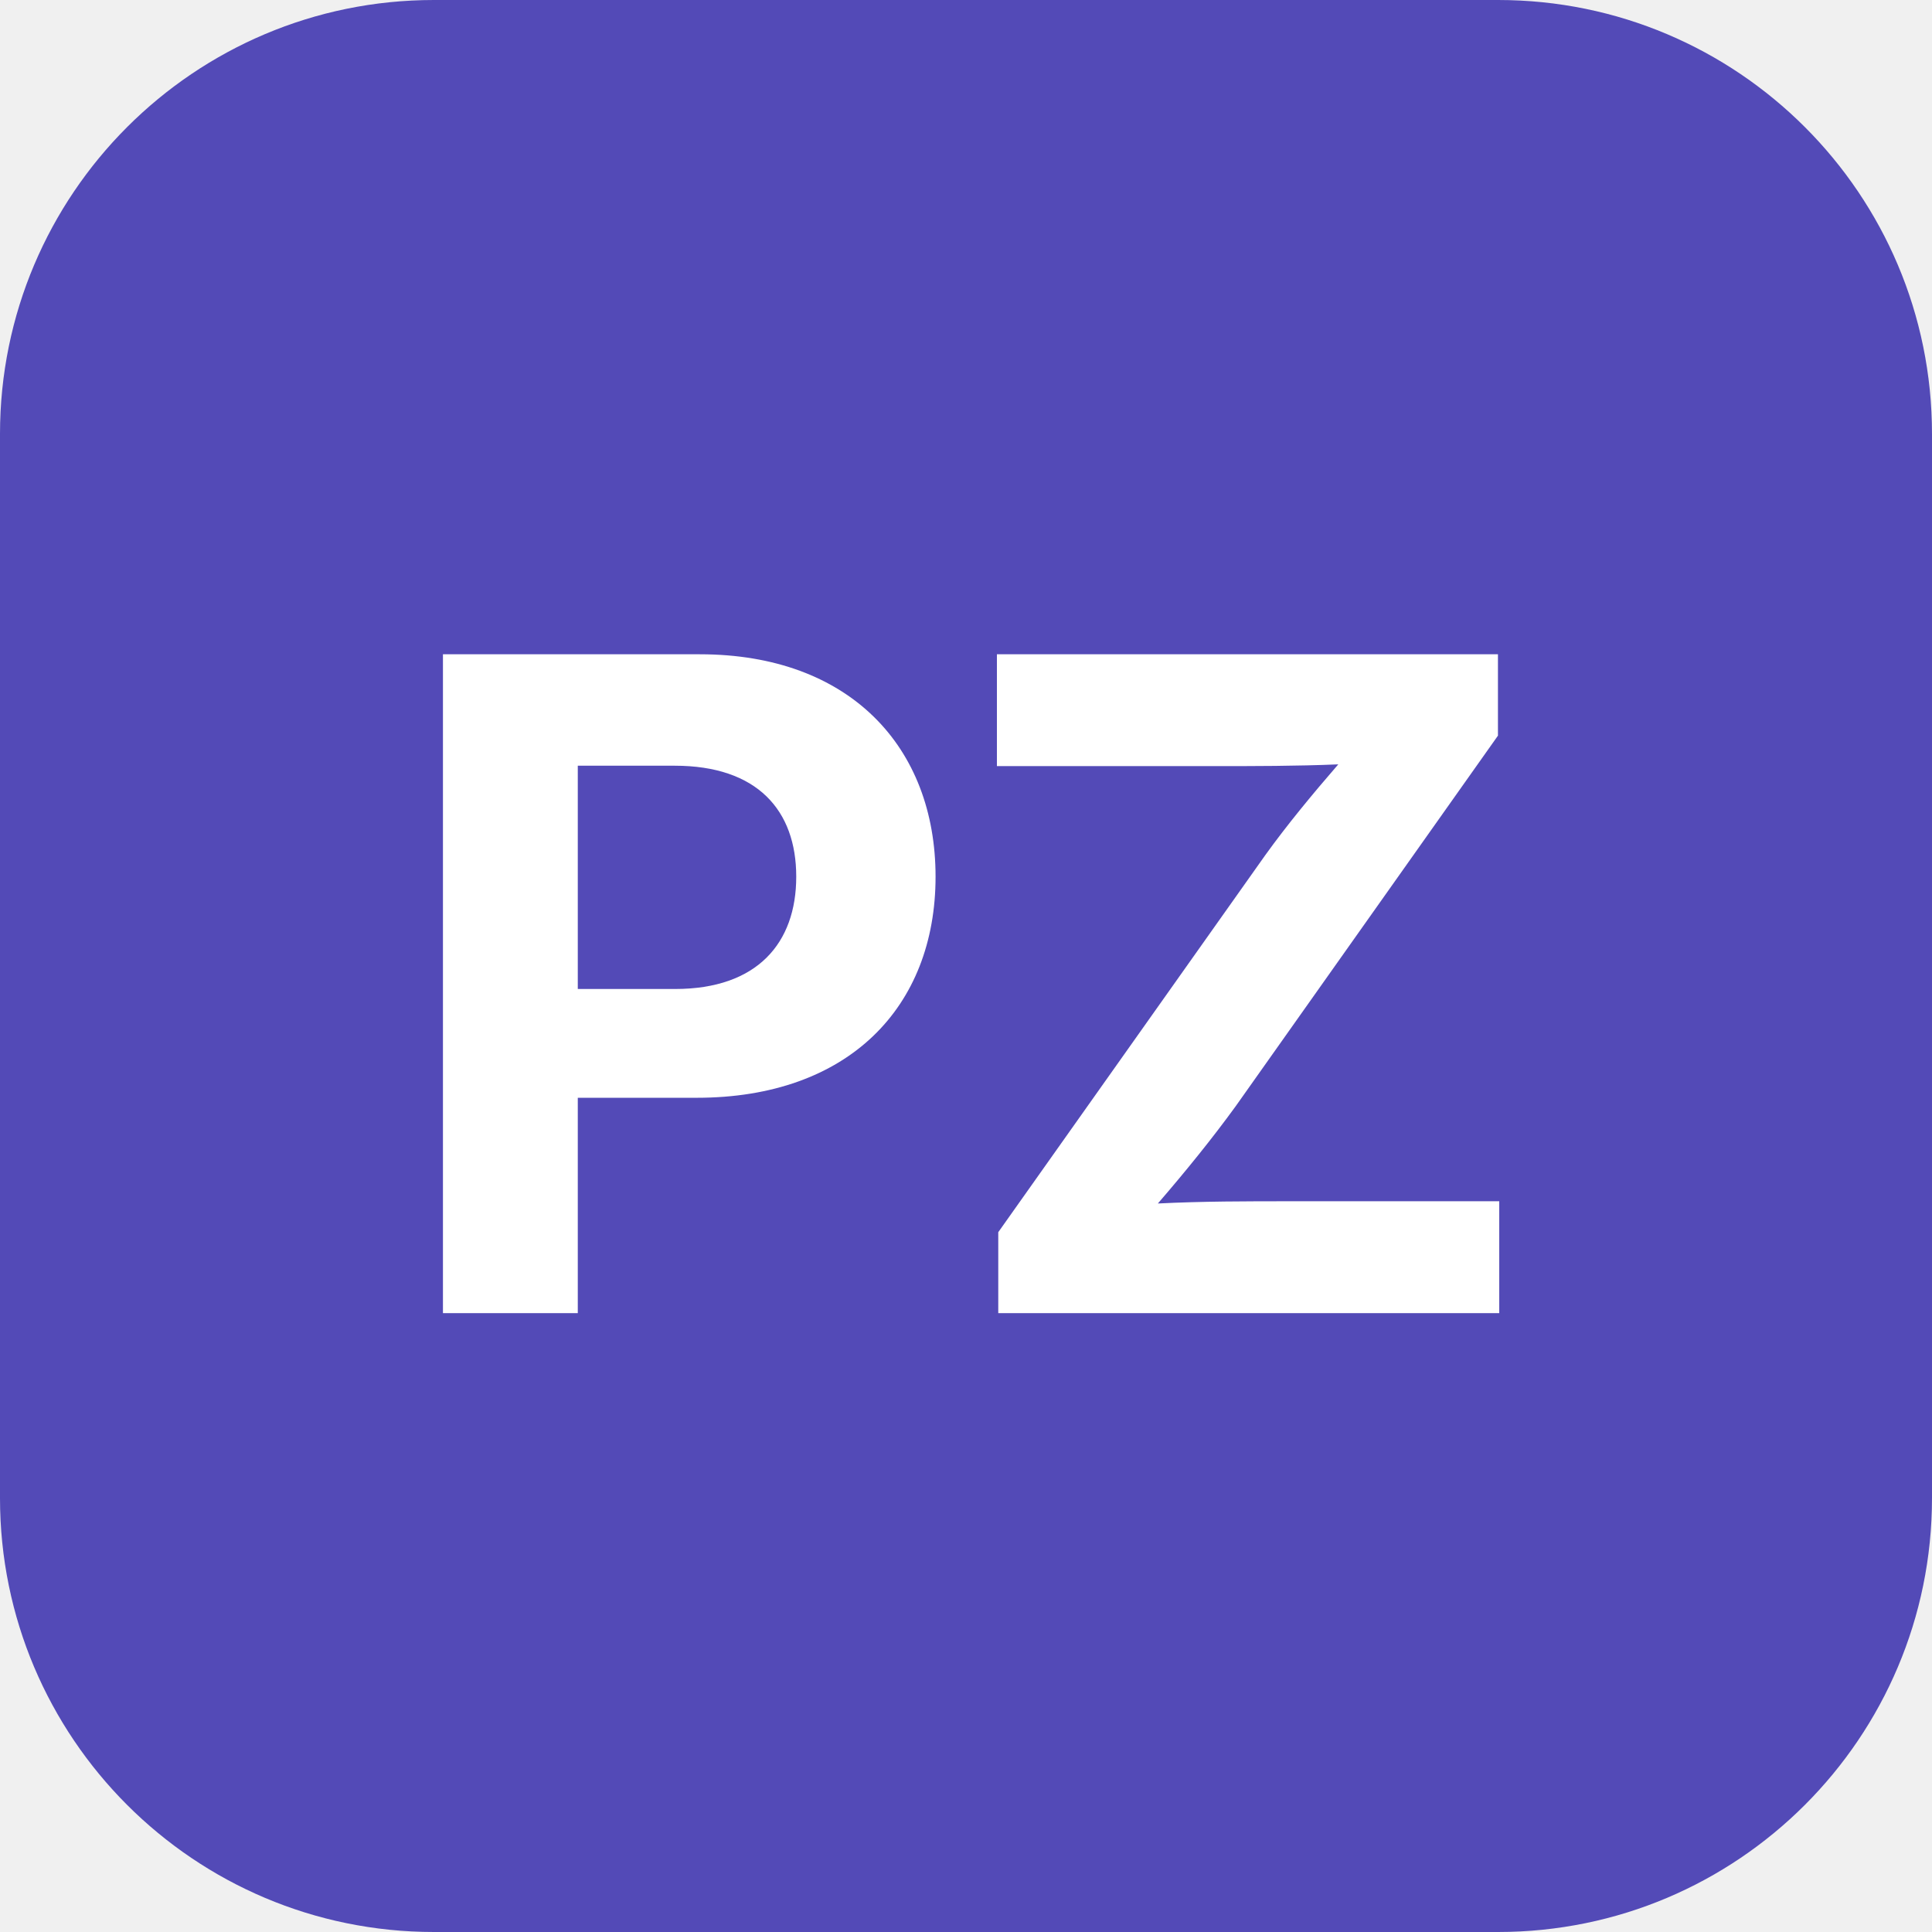
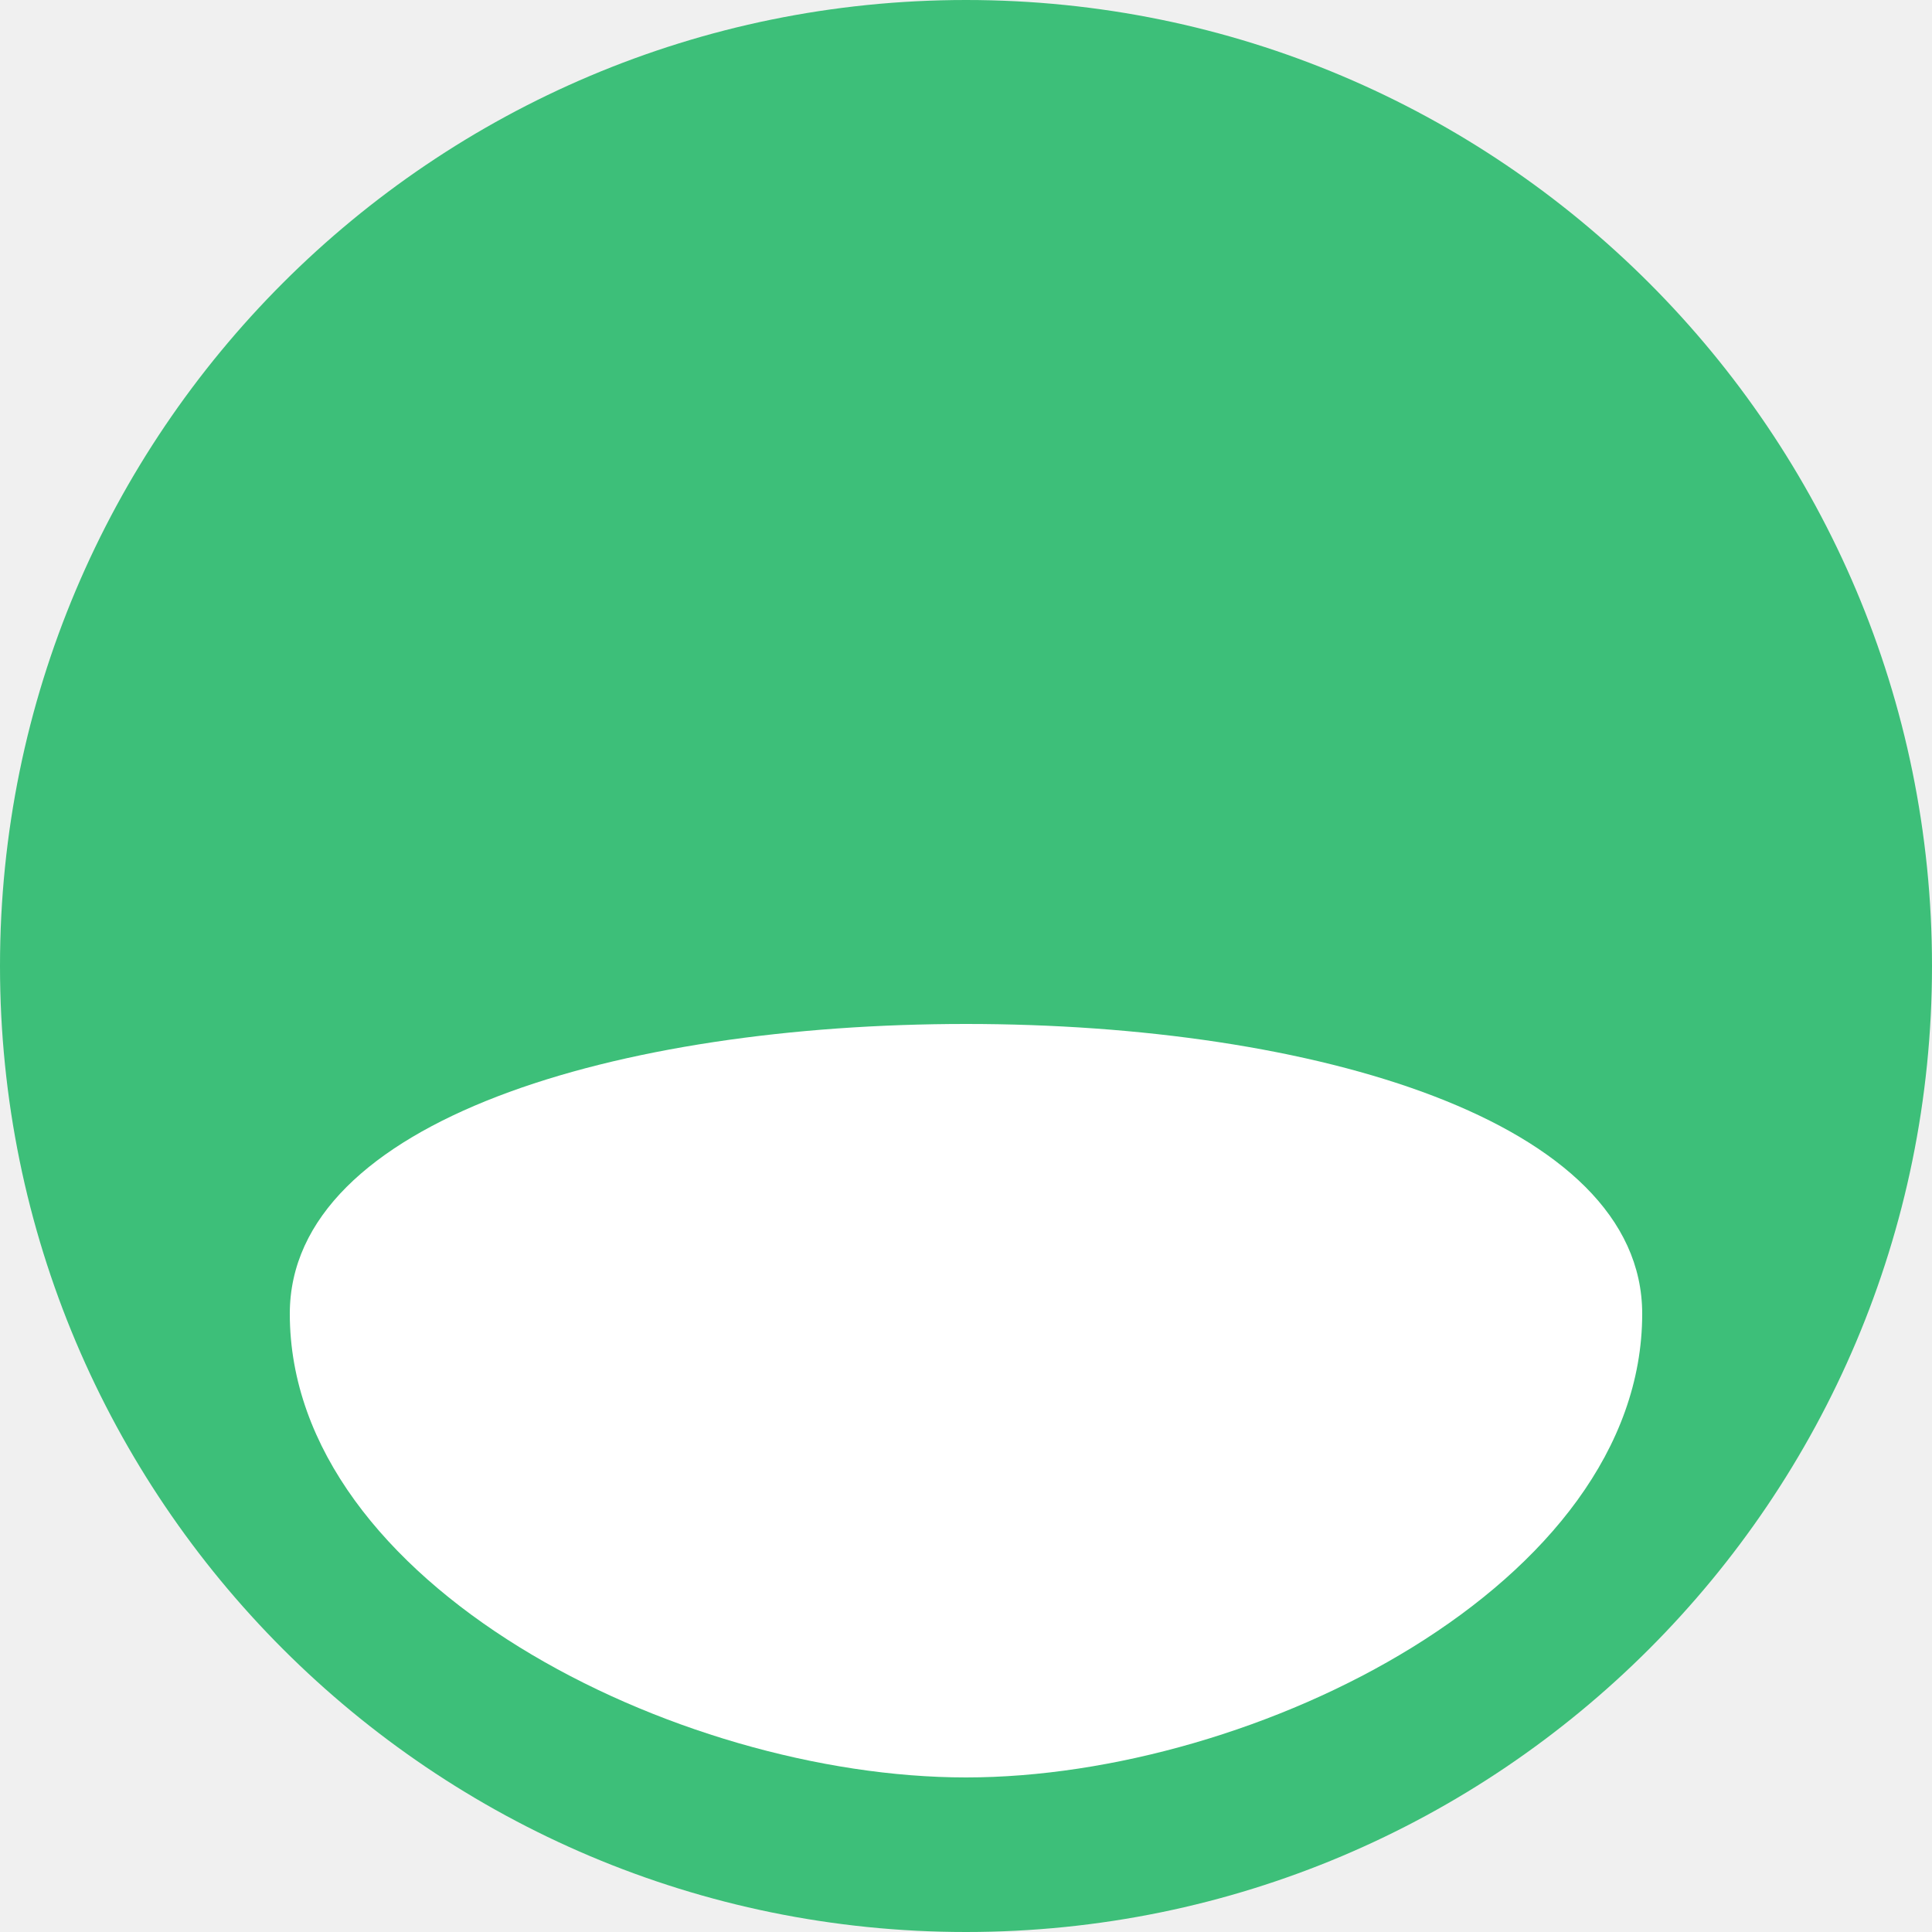
- <svg xmlns="http://www.w3.org/2000/svg" viewBox="0 0 512 512">
-   <rect width="512" height="512" rx="115" fill="#534AB7" />
-   <text x="256" y="348" text-anchor="middle" fill="white" font-family="-apple-system, BlinkMacSystemFont, 'Segoe UI', sans-serif" font-size="240" font-weight="700" letter-spacing="-6">PZ</text>
+ <svg xmlns="http://www.w3.org/2000/svg" viewBox="0 0 100 100">
+   <circle cx="50" cy="50" r="50" fill="#3DBF79" />
+   <path d="M15 68C15 58 32 53 50 53C68 53 85 58 85 68C85 82 65 92 50 92C35 92 15 82 15 68Z" fill="white" />
</svg>
